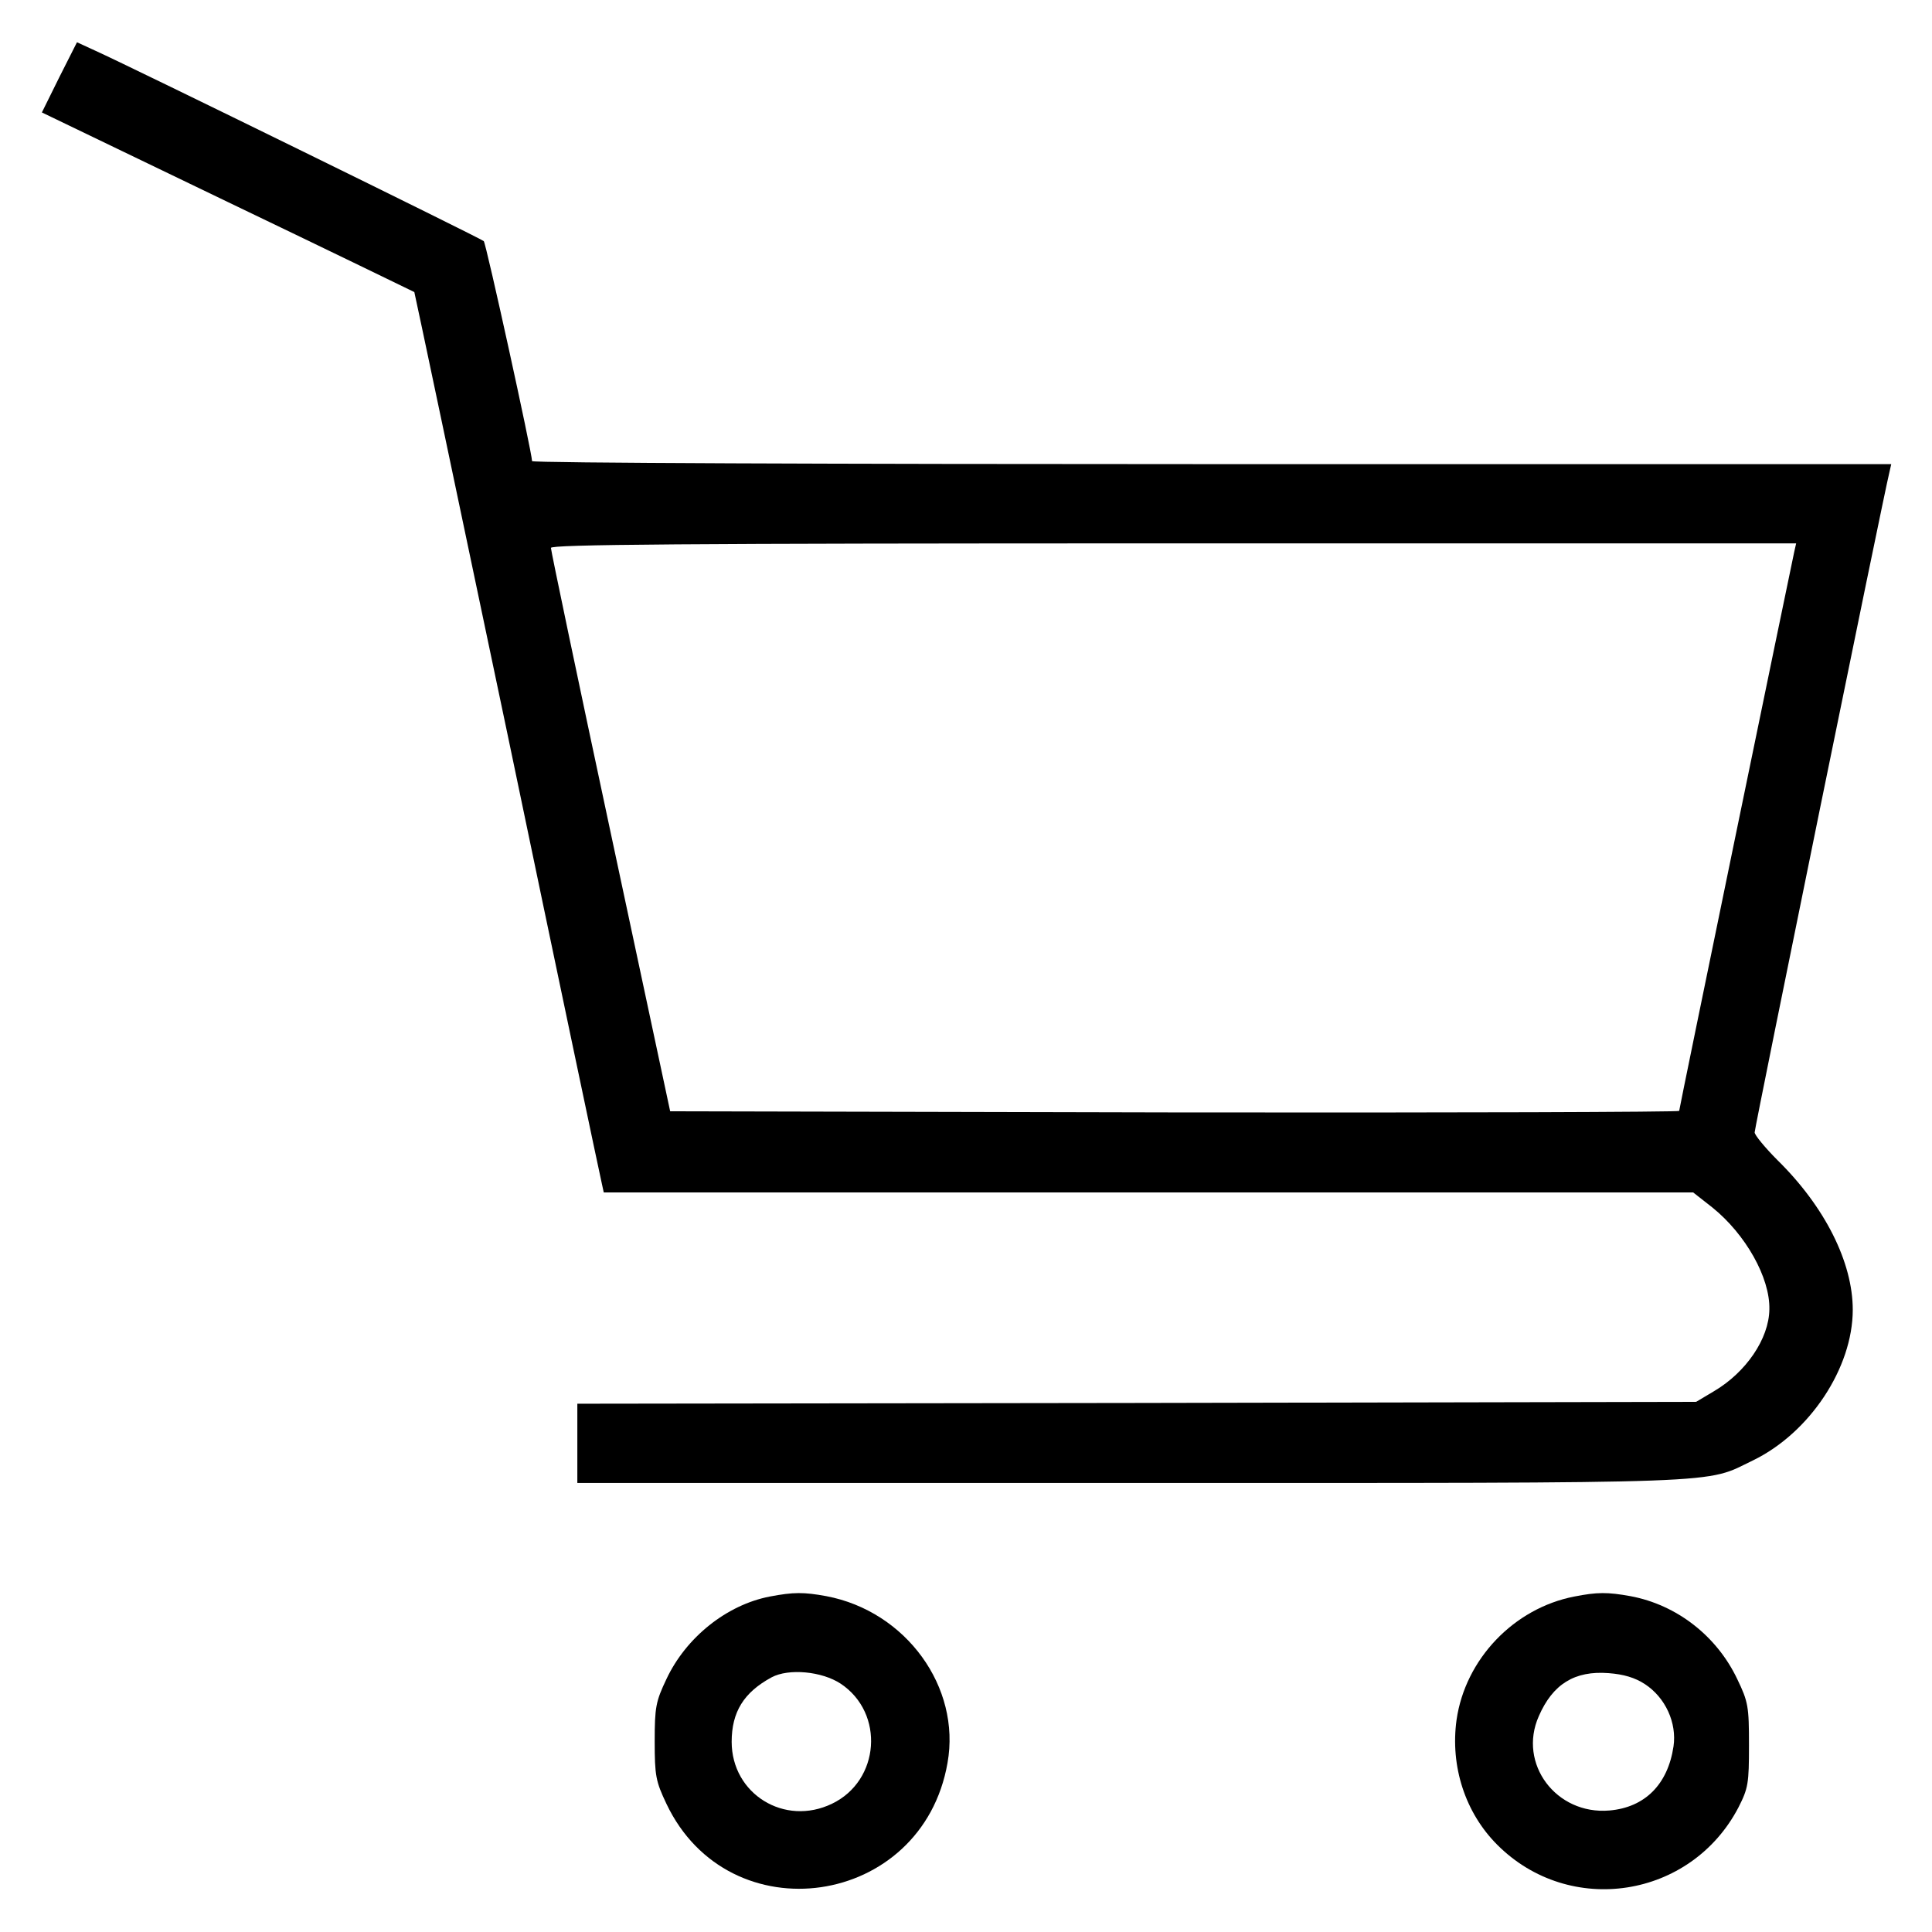
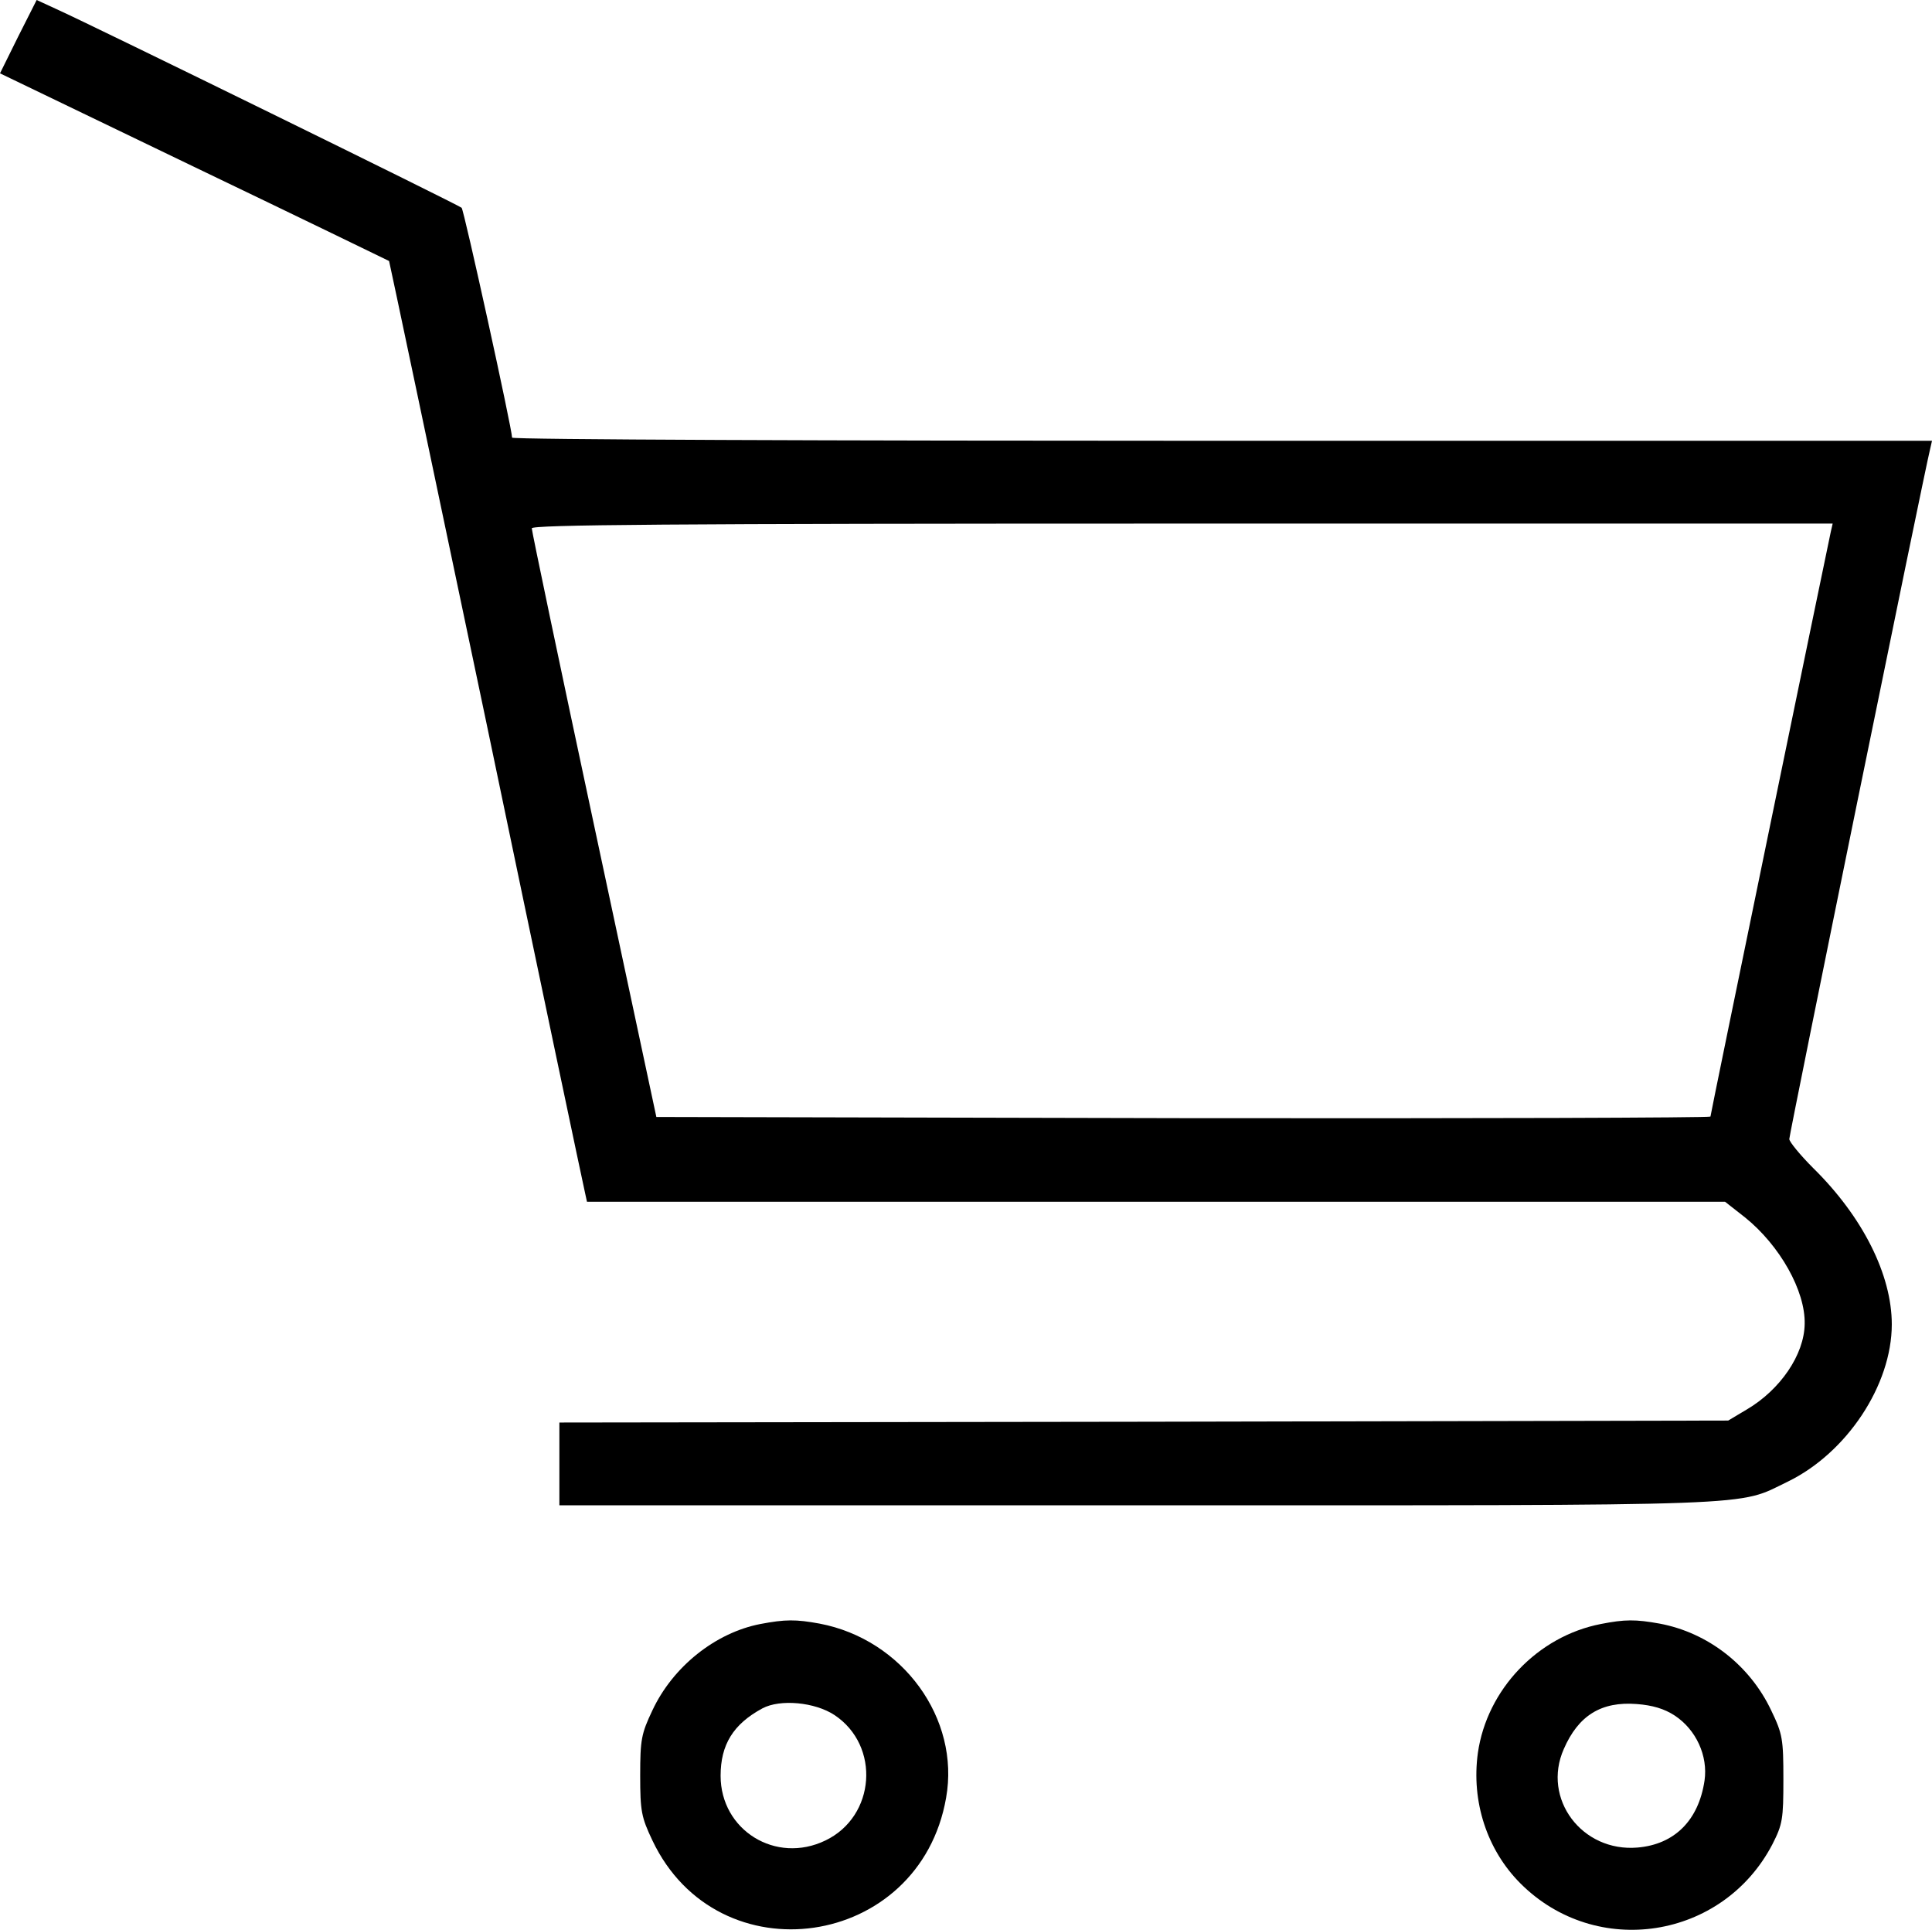
- <svg xmlns="http://www.w3.org/2000/svg" version="1.0" width="512pt" height="512pt" viewBox="0 0 512 512" preserveAspectRatio="xMidYMid meet" class="logoPanier">
-   <g transform="translate(0,512) scale(0.1,-0.1)" stroke="none">
-     <path d="M157 4915 l-46 -93 492 -237 c271 -130 493 -238 495 -239 1 -2 112 -529 247 -1172 134 -643 247 -1179 250 -1191 l5 -23 1444 0 1443 0 51 -40 c88 -71 153 -186 151 -270 -1 -78 -62 -167 -147 -217 l-47 -28 -1482 -3 -1483 -2 0 -105 0 -105 1468 0 c1610 0 1517 -3 1648 60 150 73 264 245 264 399 0 126 -74 273 -199 396 -33 33 -61 67 -61 74 0 13 342 1689 357 1749 l5 22 -1801 0 c-991 0 -1801 3 -1801 8 0 22 -122 578 -128 583 -7 7 -937 463 -1028 504 l-50 23 -47 -93z m4598 -1257 c-9 -41 -305 -1476 -305 -1482 0 -3 -602 -5 -1337 -4 l-1337 3 -158 740 c-87 407 -158 746 -158 753 0 9 337 12 1650 12 l1650 0 -5 -22z" />
-     <path d="M2040 889 c-114 -22 -222 -108 -274 -219 -28 -59 -31 -74 -31 -165 0 -91 3 -106 31 -165 166 -350 678 -276 745 108 36 201 -110 402 -321 442 -60 11 -87 11 -150 -1z m188 -231 c117 -78 104 -257 -23 -318 -126 -61 -266 26 -266 164 0 79 32 131 106 171 45 24 133 16 183 -17z" />
-     <path d="M4172 889 c-160 -31 -289 -166 -312 -327 -17 -123 23 -246 108 -331 192 -192 513 -142 639 99 26 51 28 64 28 165 0 102 -2 115 -31 175 -54 114 -160 197 -283 220 -61 11 -88 11 -149 -1z m187 -232 c55 -36 85 -103 76 -165 -15 -101 -76 -162 -170 -170 -141 -12 -243 124 -187 250 37 85 95 121 185 114 40 -3 70 -12 96 -29z" />
+ <svg xmlns="http://www.w3.org/2000/svg" version="1.0" width="490.1pt" height="489.465pt" viewBox="0 0 490.1 489.465" preserveAspectRatio="xMidYMid" class="logoPanier" id="svg10">
+   <defs id="defs14" />
+   <g transform="matrix(0.1,0,0,-0.1,-11.1,500.8)" stroke="none" id="g8">
+     <path d="m 157,4915 -46,-93 492,-237 c 271,-130 493,-238 495,-239 1,-2 112,-529 247,-1172 134,-643 247,-1179 250,-1191 l 5,-23 h 1444 1443 l 51,-40 c 88,-71 153,-186 151,-270 -1,-78 -62,-167 -147,-217 l -47,-28 -1482,-3 -1483,-2 v -105 -105 h 1468 c 1610,0 1517,-3 1648,60 150,73 264,245 264,399 0,126 -74,273 -199,396 -33,33 -61,67 -61,74 0,13 342,1689 357,1749 l 5,22 H 3211 c -991,0 -1801,3 -1801,8 0,22 -122,578 -128,583 -7,7 -937,463 -1028,504 l -50,23 z M 4755,3658 c -9,-41 -305,-1476 -305,-1482 0,-3 -602,-5 -1337,-4 l -1337,3 -158,740 c -87,407 -158,746 -158,753 0,9 337,12 1650,12 h 1650 z" id="path2" />
+     <path d="m 2040,889 c -114,-22 -222,-108 -274,-219 -28,-59 -31,-74 -31,-165 0,-91 3,-106 31,-165 166,-350 678,-276 745,108 36,201 -110,402 -321,442 -60,11 -87,11 -150,-1 z m 188,-231 c 117,-78 104,-257 -23,-318 -126,-61 -266,26 -266,164 0,79 32,131 106,171 45,24 133,16 183,-17 z" id="path4" />
+     <path d="m 4172,889 c -160,-31 -289,-166 -312,-327 -17,-123 23,-246 108,-331 192,-192 513,-142 639,99 26,51 28,64 28,165 0,102 -2,115 -31,175 -54,114 -160,197 -283,220 -61,11 -88,11 -149,-1 z m 187,-232 c 55,-36 85,-103 76,-165 -15,-101 -76,-162 -170,-170 -141,-12 -243,124 -187,250 37,85 95,121 185,114 40,-3 70,-12 96,-29 z" id="path6" />
  </g>
</svg>
